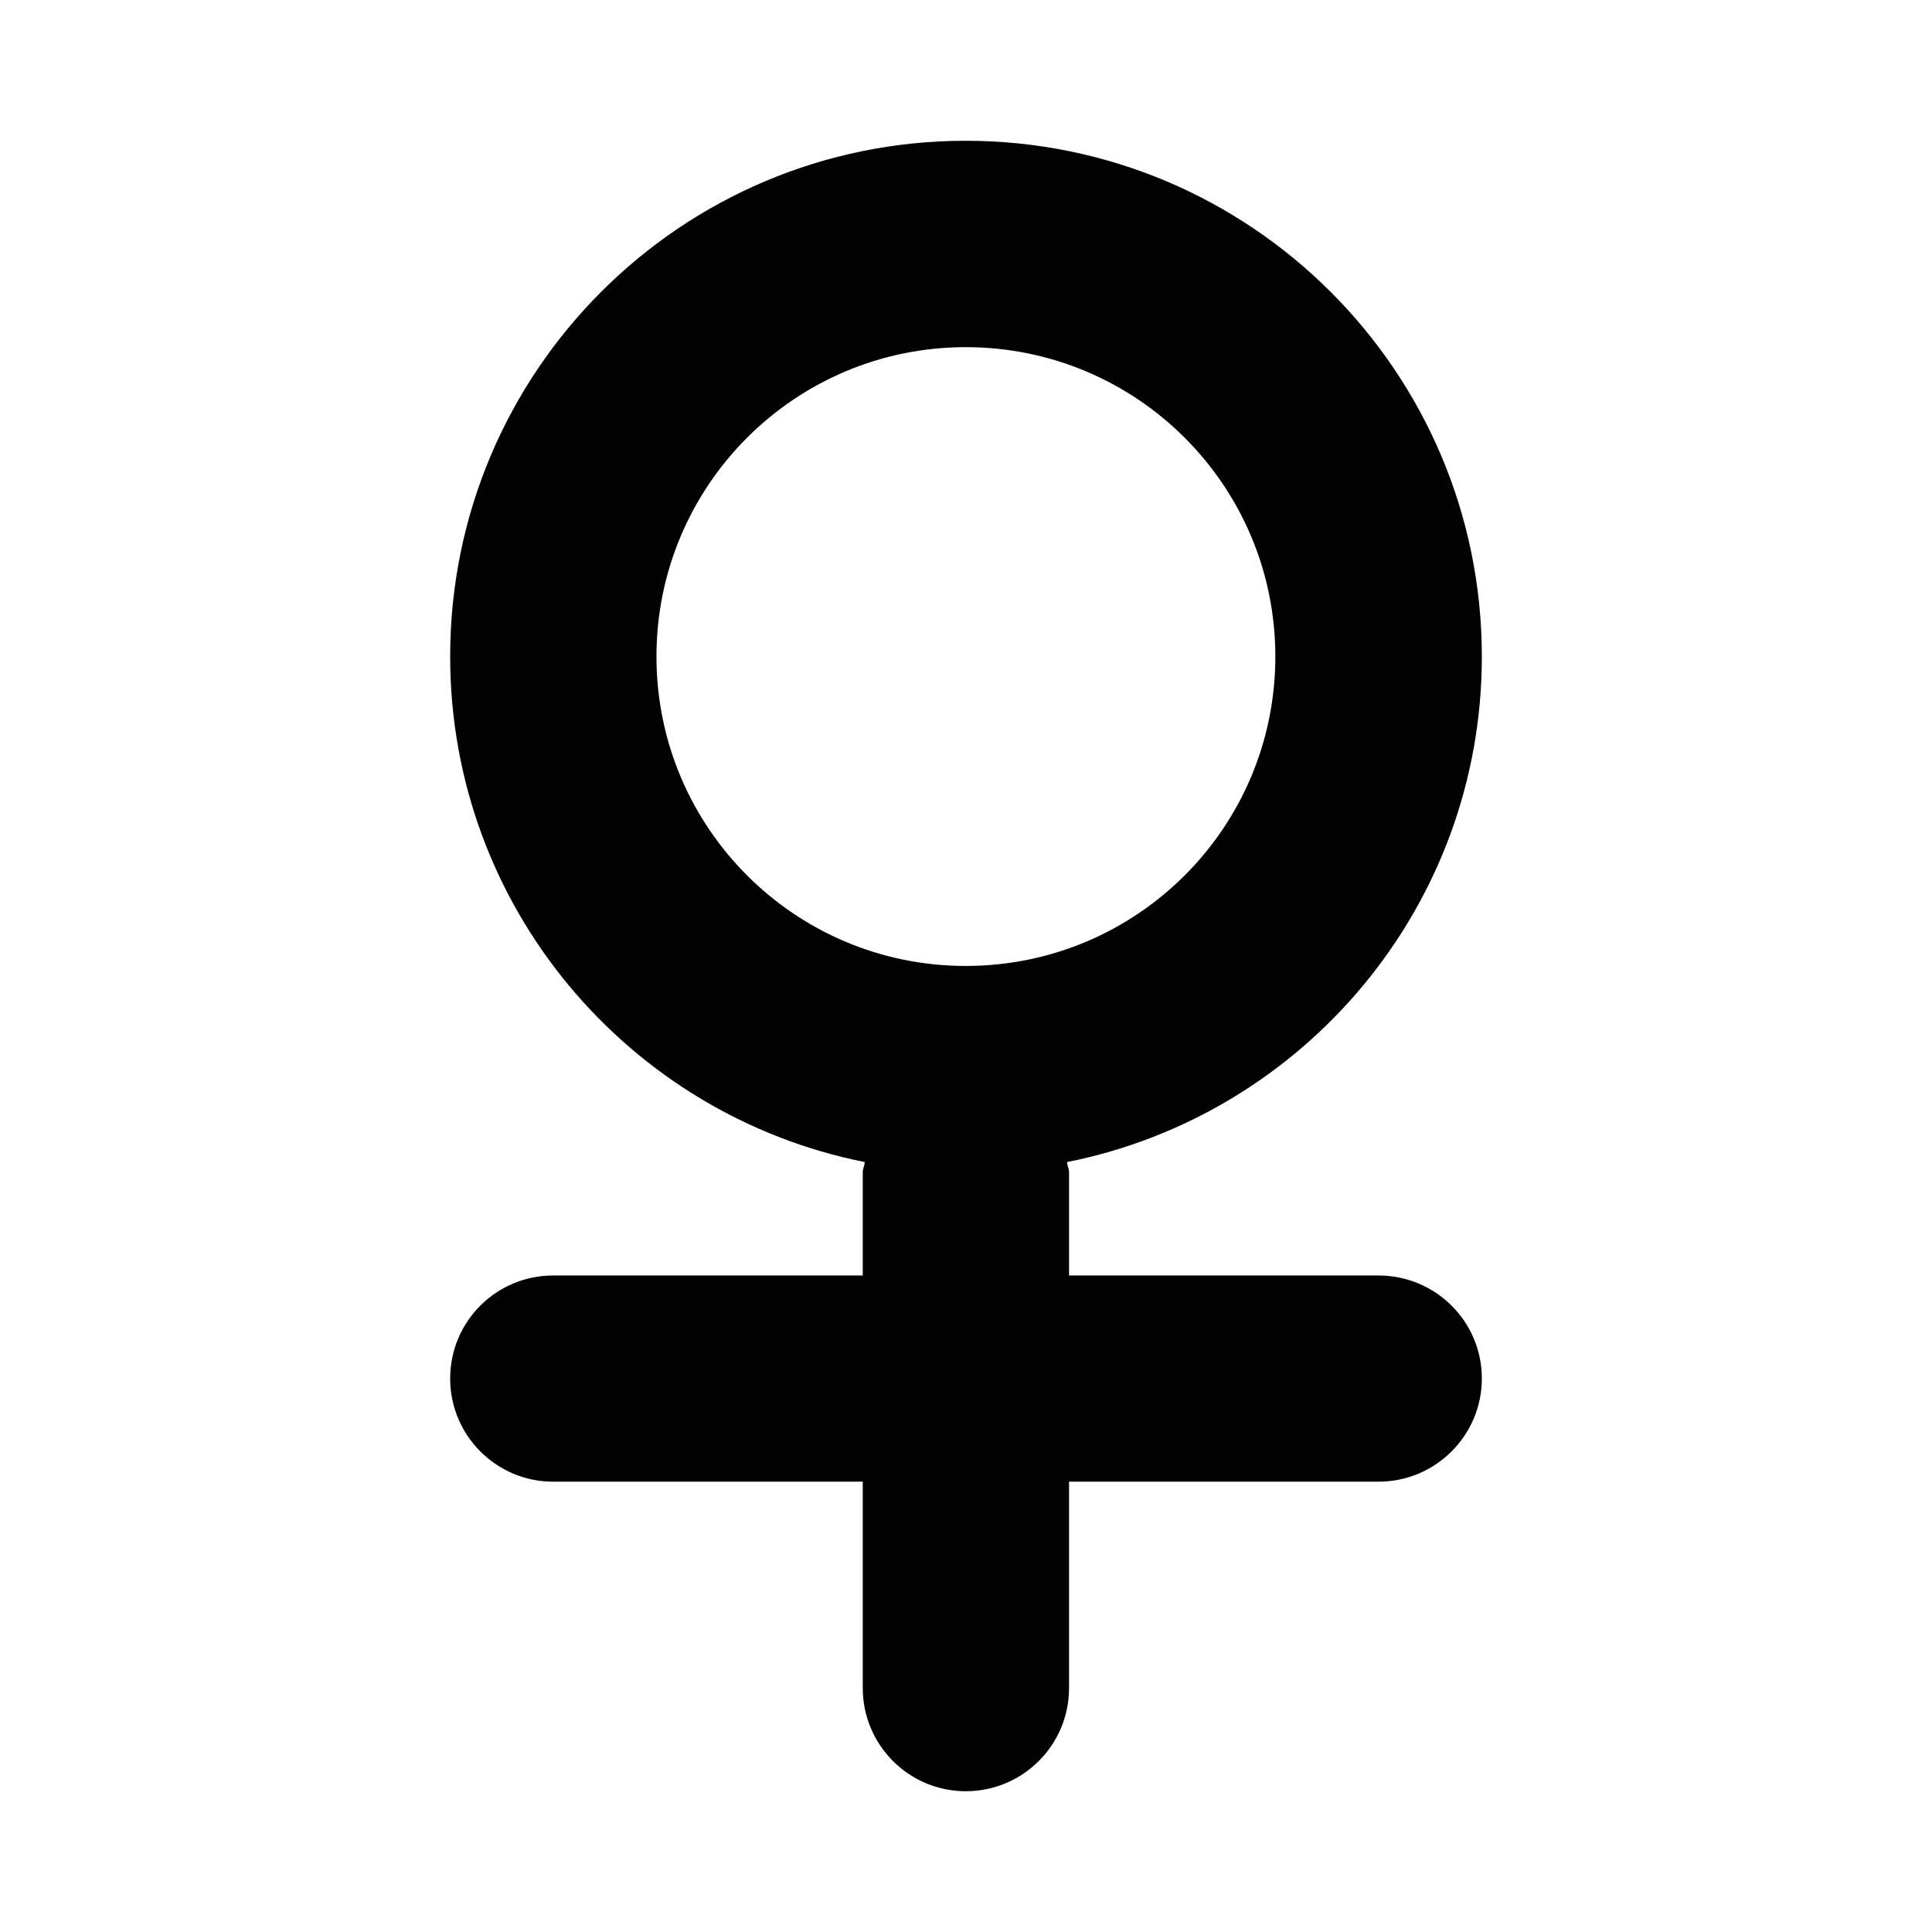
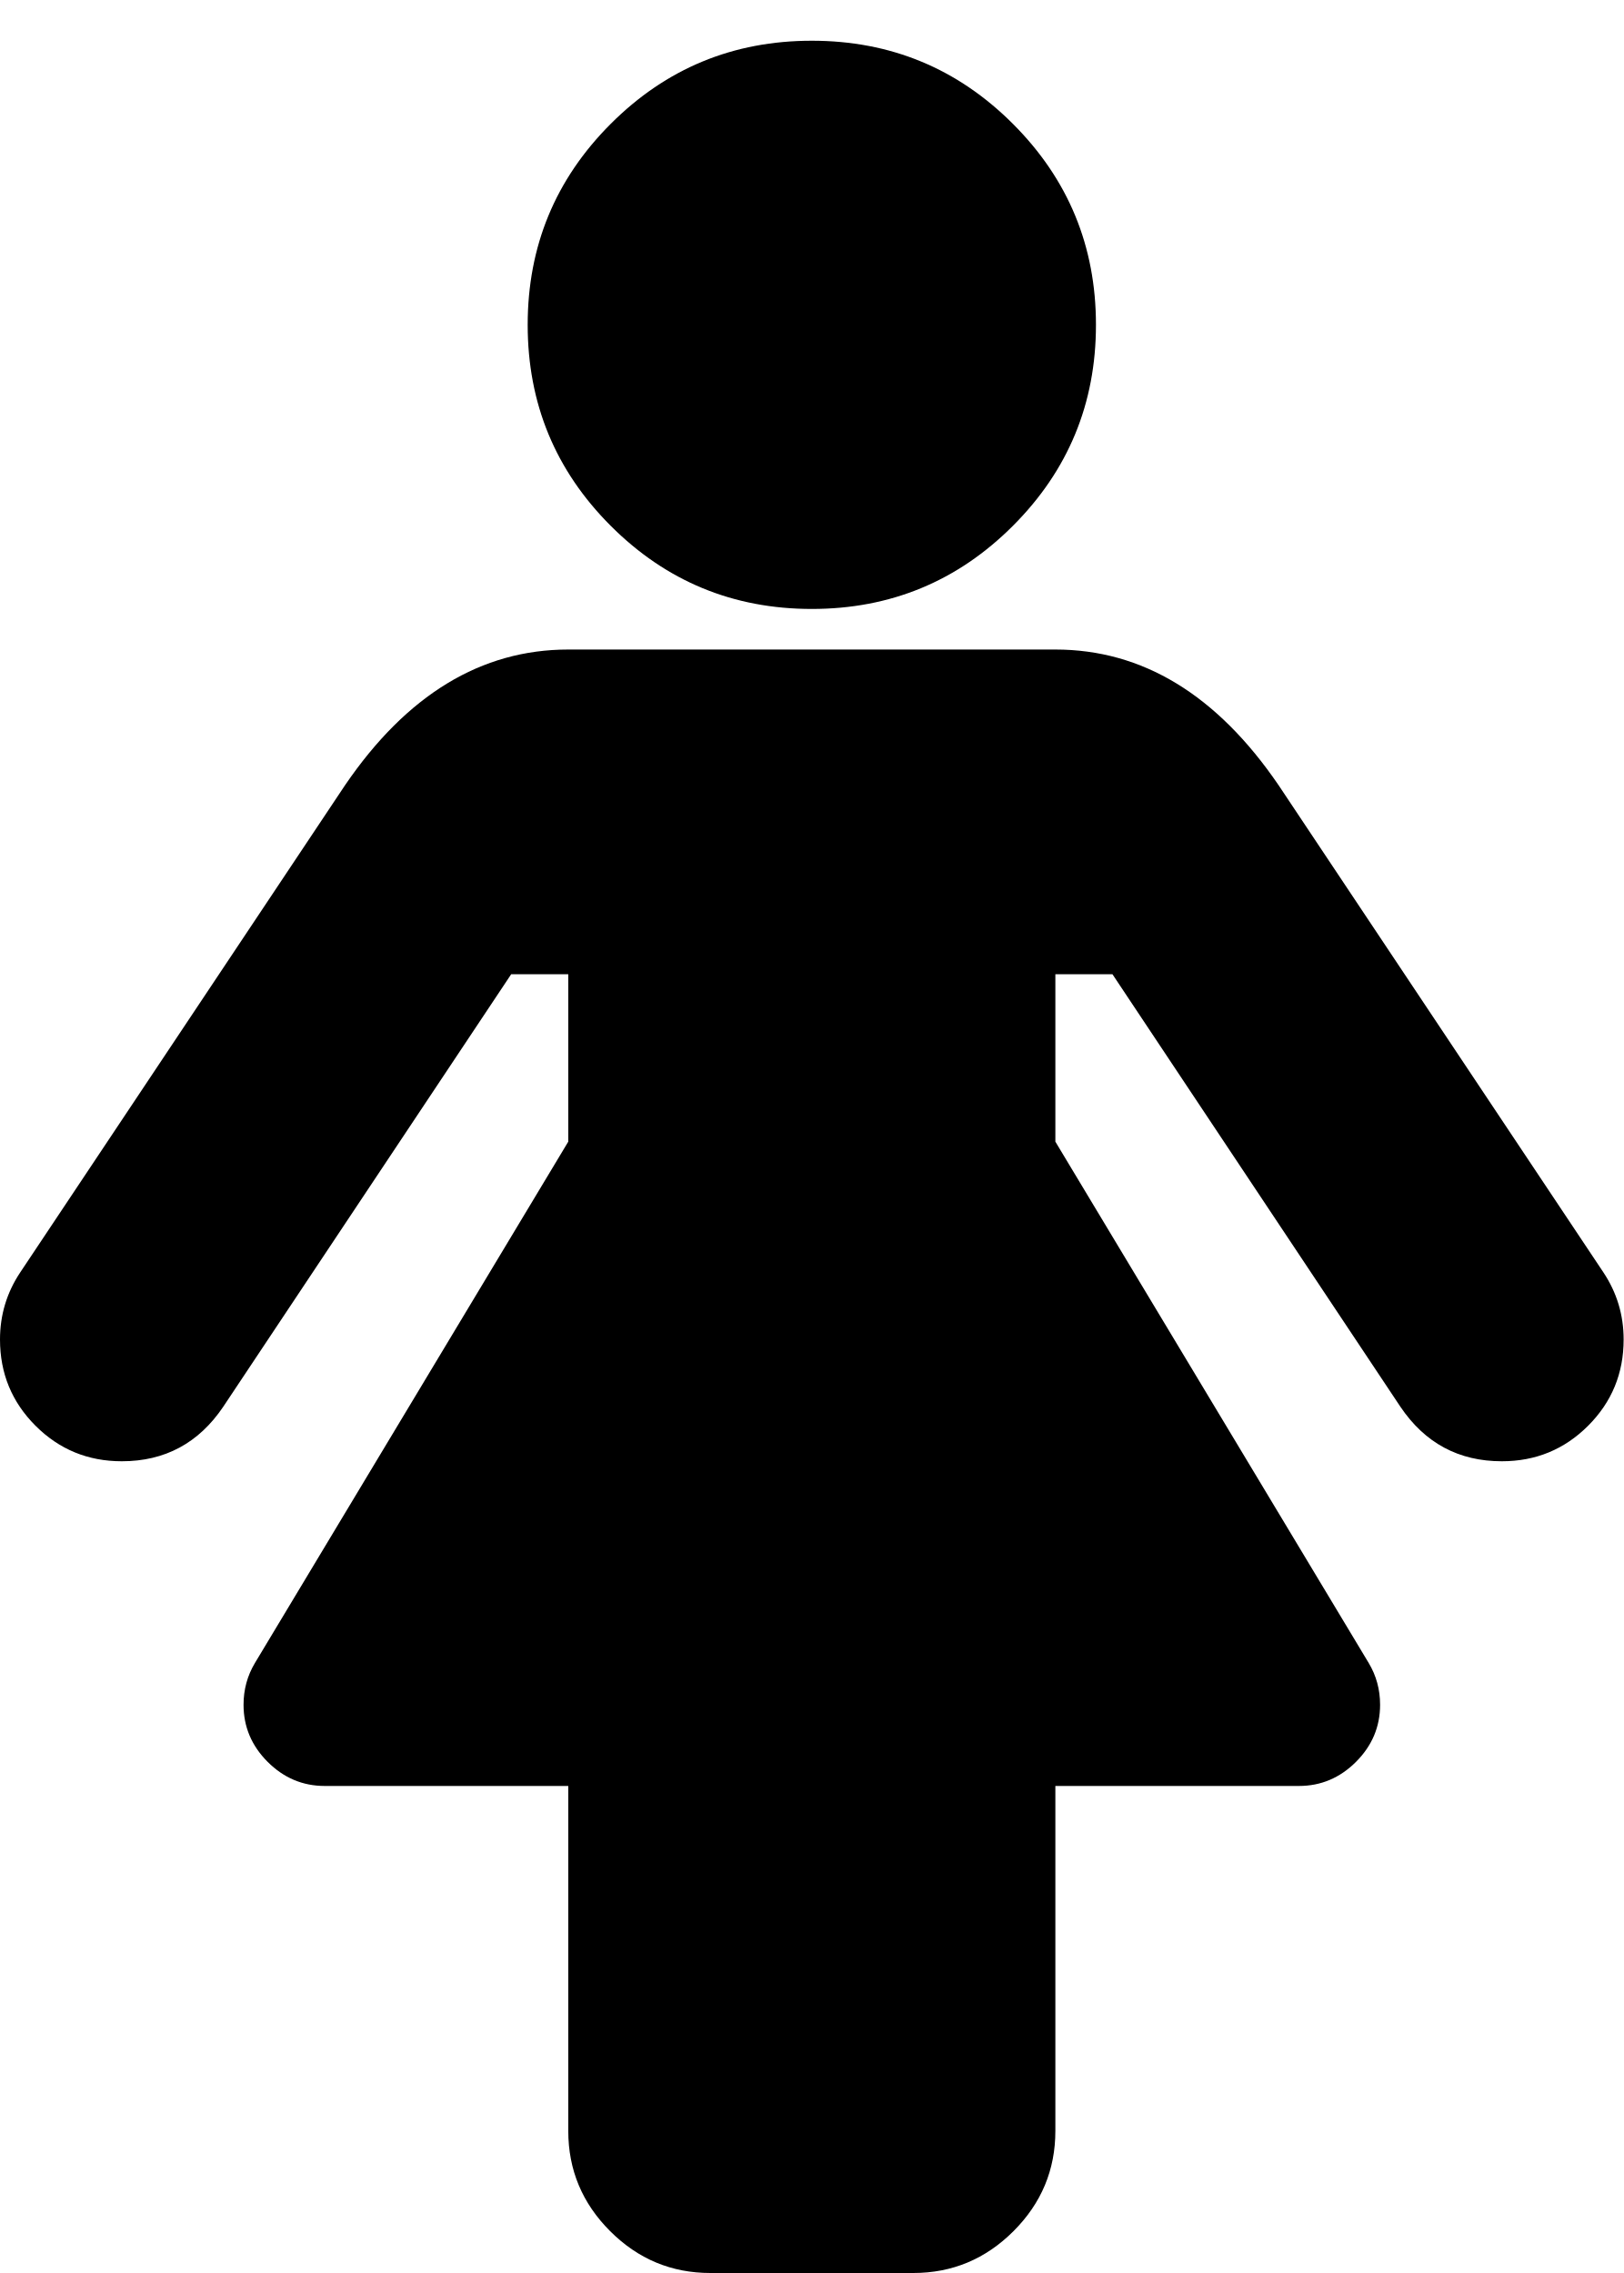
- <svg xmlns="http://www.w3.org/2000/svg" version="1.1" id="Layer_1" x="0px" y="0px" width="1000px" height="1000px" viewBox="0 0 1000 1000" enable-background="new 0 0 1000 1000" xml:space="preserve">
-   <path fill-rule="evenodd" clip-rule="evenodd" fill="#020202" d="M552.296,601.486c0.104,1.771,1.041,3.439,1.041,5.212v53.494  h160.167c29.512,0,53.494,23.774,53.494,53.335c0,29.458-23.982,53.39-53.494,53.39H553.337v106.831  c0,29.456-23.877,53.389-53.491,53.389c-29.407,0-53.284-23.933-53.284-53.389V766.917H286.29c-29.406,0-53.284-23.932-53.284-53.39  c0-29.561,23.877-53.335,53.284-53.335h160.271v-53.494c0-1.772,0.937-3.441,1.042-5.212  c-122.315-24.351-214.597-132.17-214.597-261.679c0-147.446,119.498-266.944,266.839-266.944  c147.444,0,267.152,119.498,267.152,266.944C766.998,469.316,674.714,577.136,552.296,601.486L552.296,601.486z M499.846,179.692  c-88.425,0-160.062,71.69-160.062,160.115c0,88.528,71.636,160.165,160.062,160.165c88.633,0,160.27-71.636,160.27-160.165  C660.115,251.382,588.479,179.692,499.846,179.692L499.846,179.692z" />
+ <svg xmlns="http://www.w3.org/2000/svg" height="1000" width="714.286">
+   <path d="M714.24 589.312q0 22.32 -15.624 37.944t-37.944 15.624q-28.458 0 -44.64 -23.994l-126.666 -190.278h-25.11v73.656l137.826 229.338q5.022 8.37 5.022 18.414 0 14.508 -10.602 25.11t-25.11 10.602h-107.136v151.776q0 25.668 -18.414 44.082t-44.082 18.414h-89.28q-25.668 0 -44.082 -18.414t-18.414 -44.082v-151.776h-107.136q-14.508 0 -25.11 -10.602t-10.602 -25.11q0 -10.044 5.022 -18.414l137.826 -229.338v-73.656h-25.11l-126.666 190.278q-16.182 23.994 -44.64 23.994 -22.32 0 -37.944 -15.624t-15.624 -37.944q0 -16.182 8.928 -29.574l142.848 -214.272q40.734 -59.706 98.208 -59.706h214.272q57.474 0 98.208 59.706l142.848 214.272q8.928 13.392 8.928 29.574zm-232.128 -446.4q0 51.894 -36.549 88.443t-88.443 36.549 -88.443 -36.549 -36.549 -88.443 36.549 -88.443 88.443 -36.549 88.443 36.549 36.549 88.443z" />
</svg>
